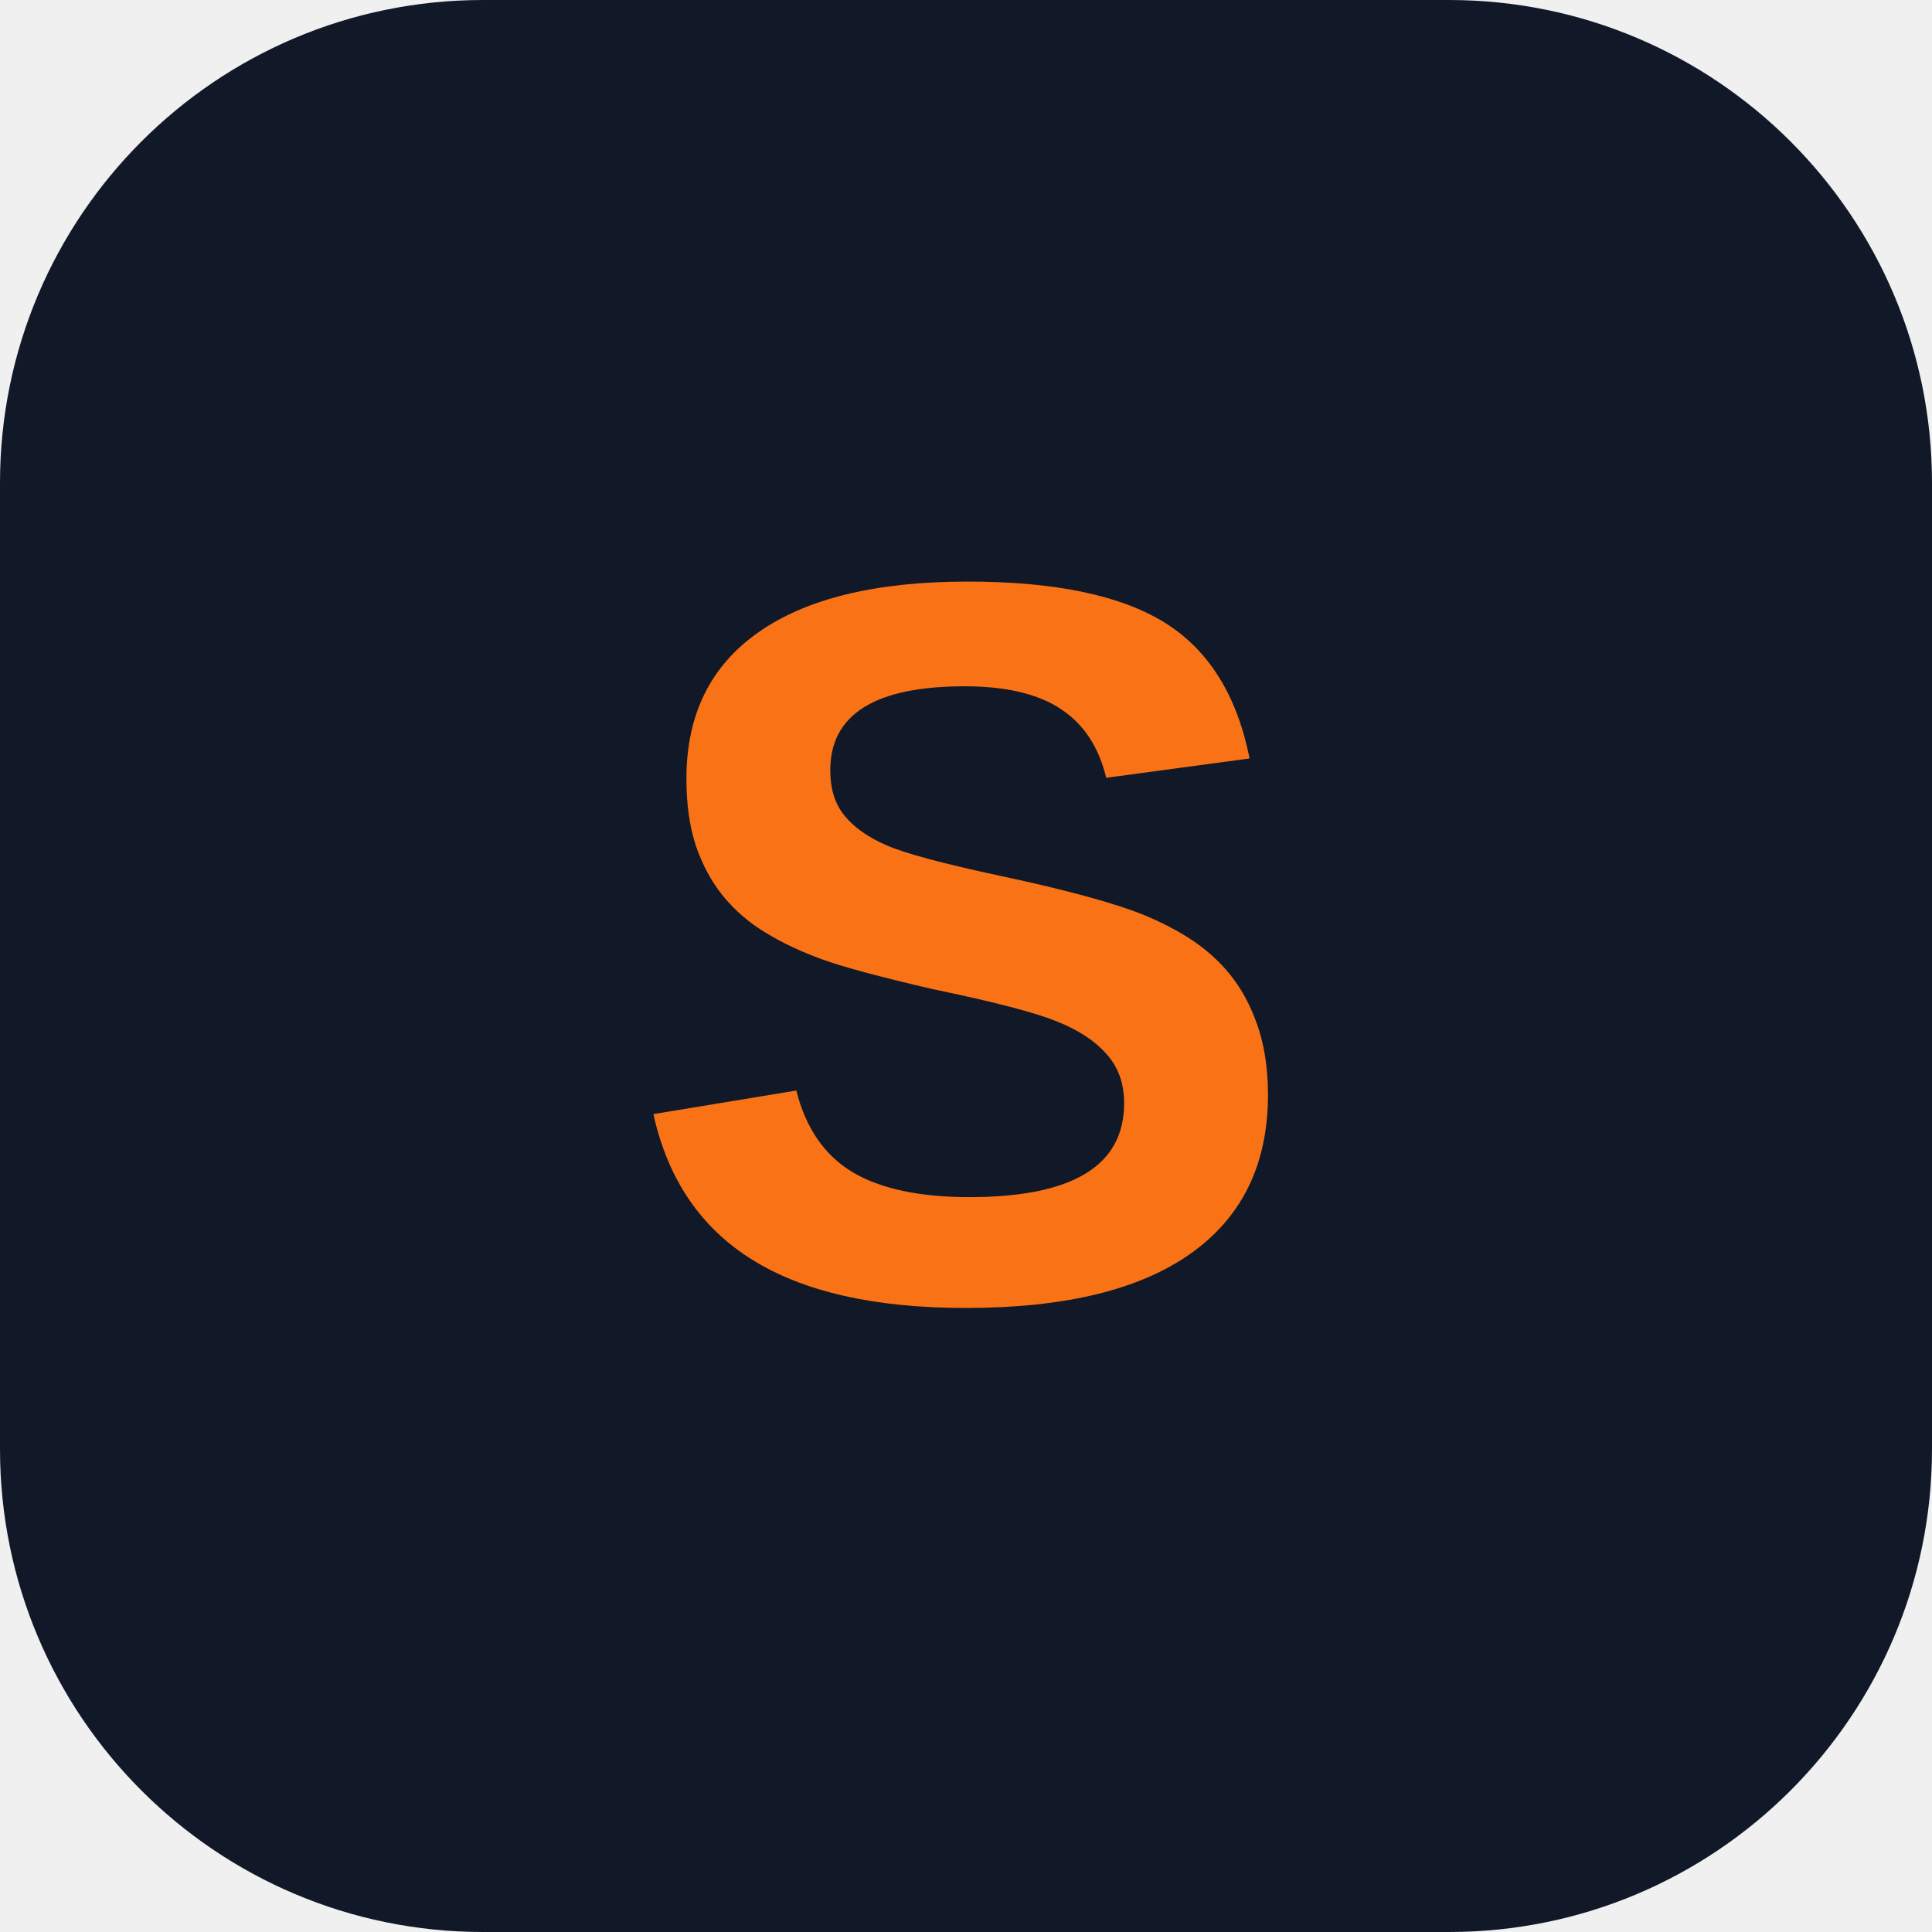
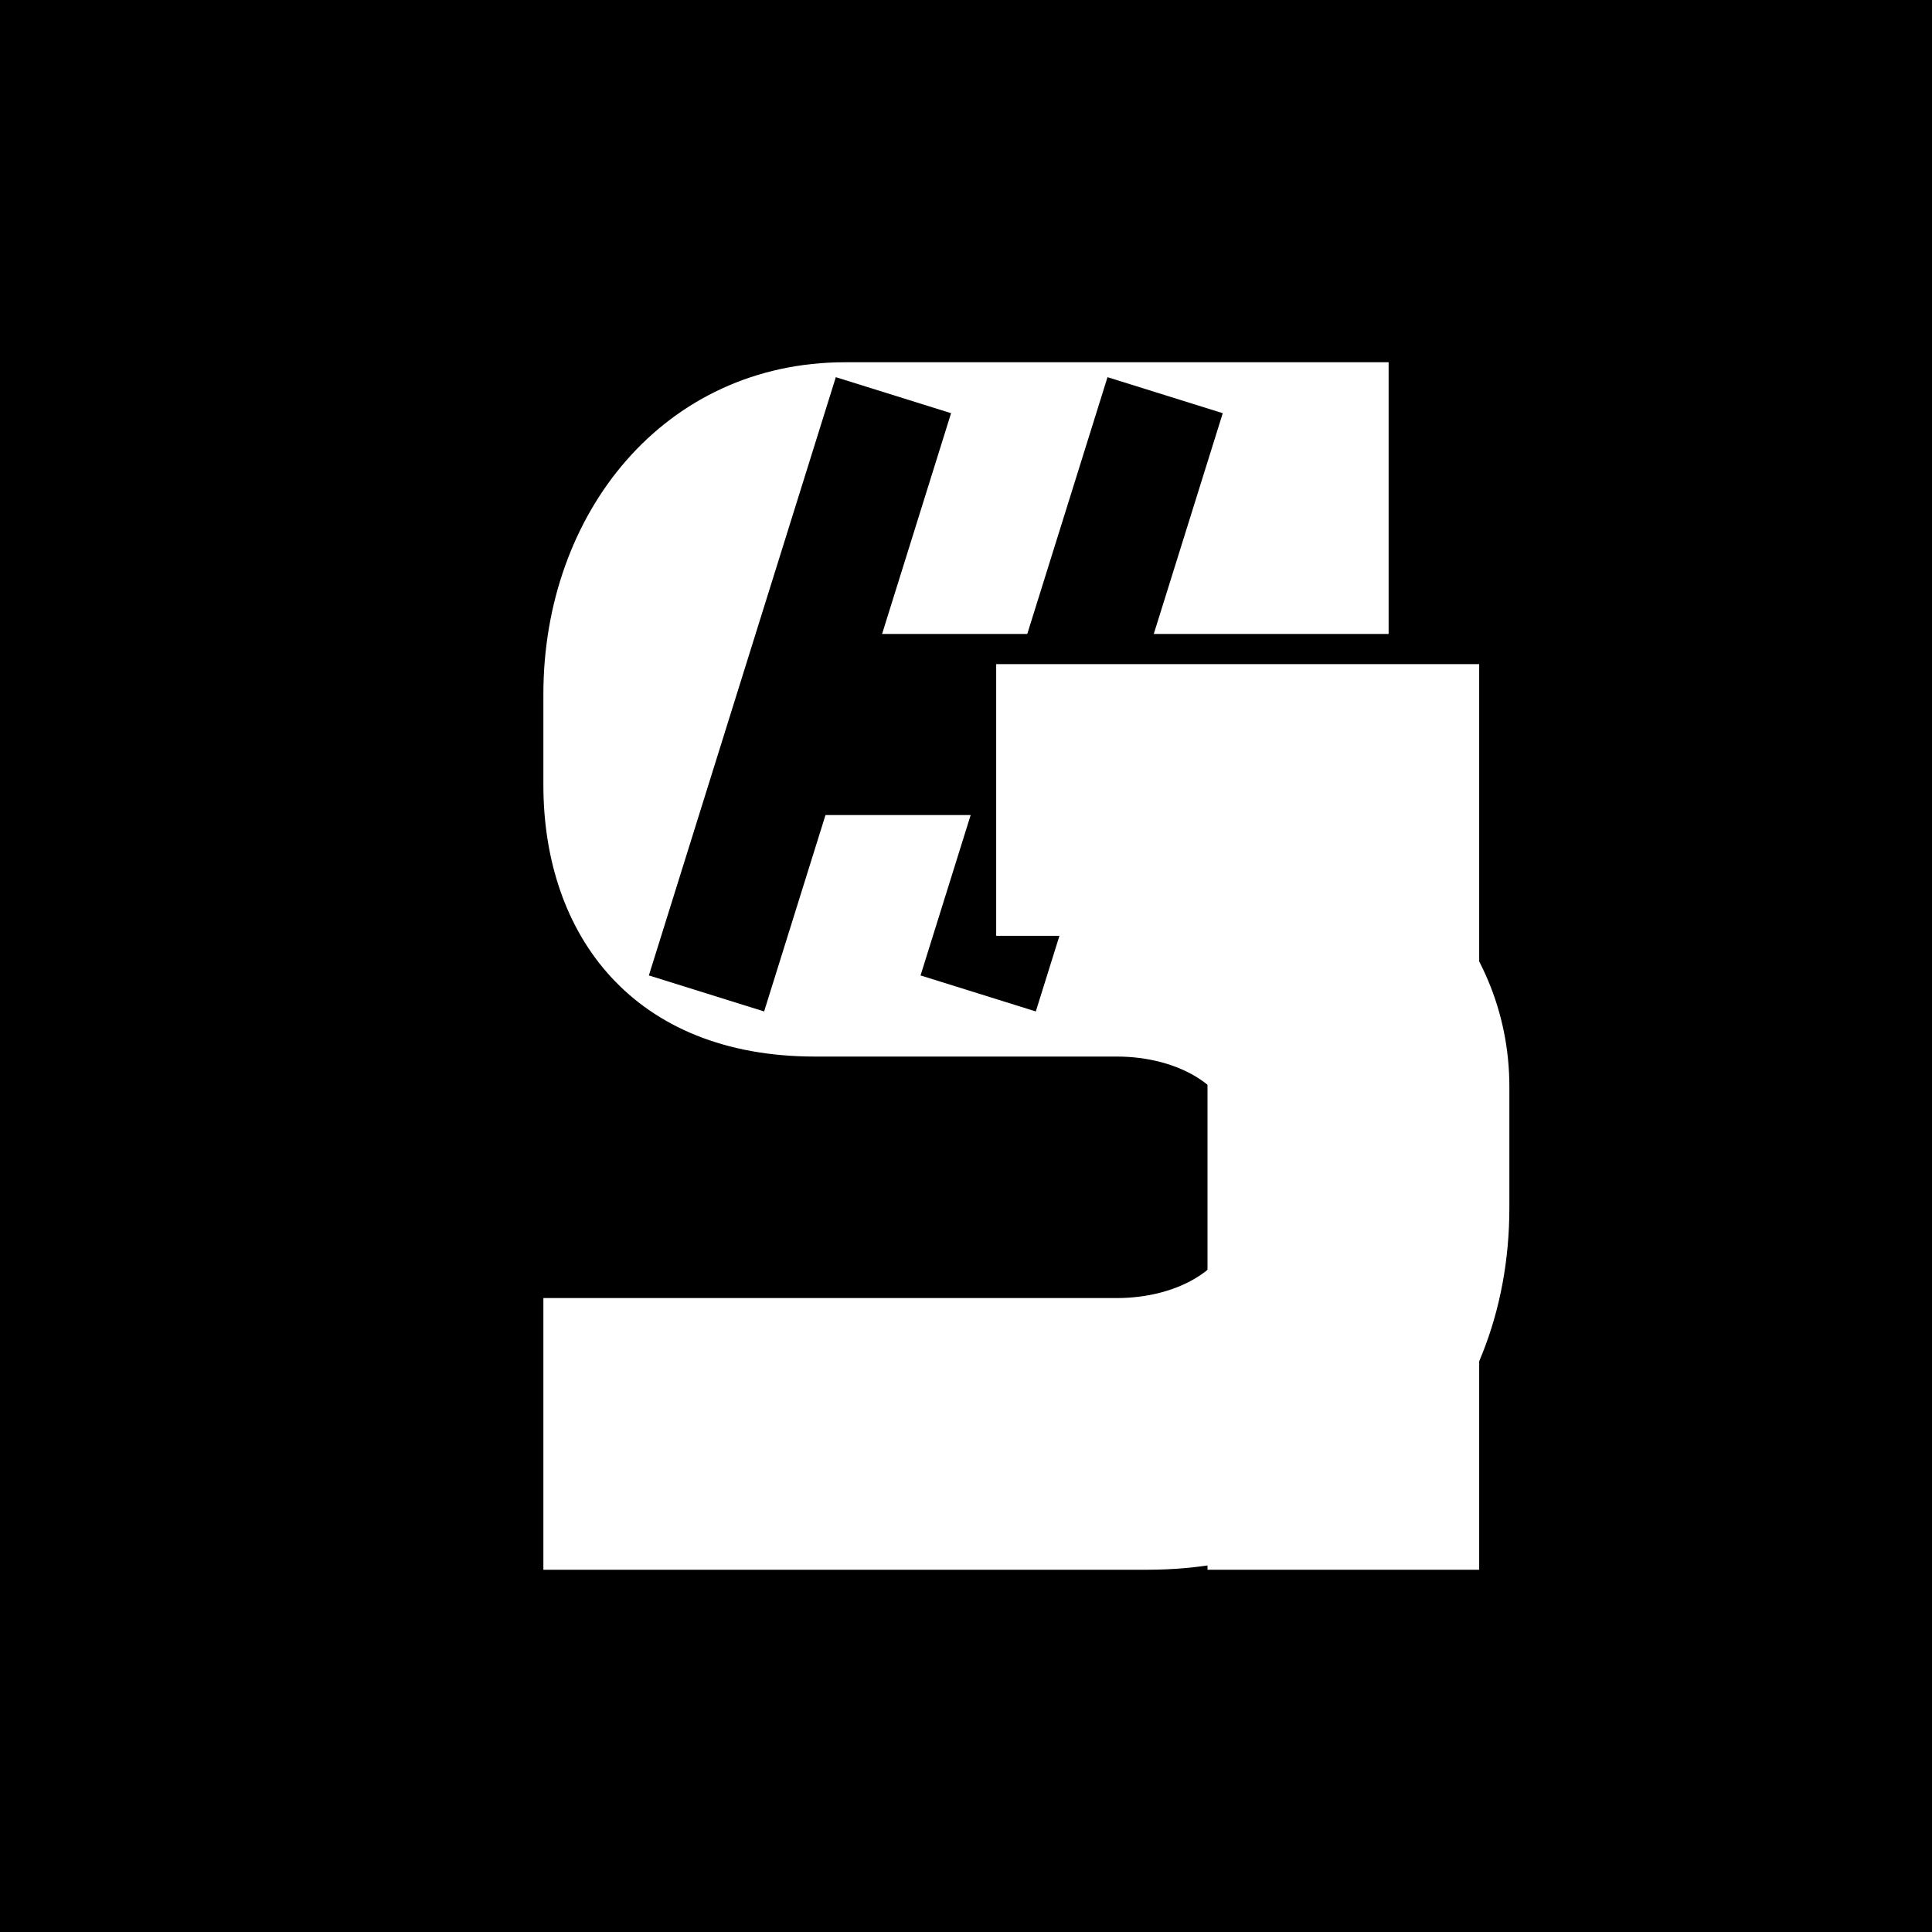
<svg xmlns="http://www.w3.org/2000/svg" viewBox="0 0 64 64" role="img" aria-labelledby="title desc">
-   <rect width="64" height="64" rx="16" fill="#111827" />
-   <text x="32" y="43" text-anchor="middle" font-family="Arial, Helvetica, sans-serif" font-size="34" font-weight="800" fill="#f97316">S</text>
+   <rect width="64" height="64" fill="#000" />
+   <path d="M18 12h28v9H27v6h14c5 0 9 4 9 9v4c0 7-5 12-12 12H18v-9h19c2 0 4-1 4-3v-2c0-2-2-3-4-3H27c-6 0-9-4-9-9v-3c0-6 4-11 10-11Z" fill="#fff" />
+   <path d="M29 15l-5 16m14-16-5 16" fill="none" stroke="#000" stroke-width="4" stroke-linecap="square" />
+   <path d="M42 22h7v30h-9V31h-7v-9h9Z" fill="#fff" />
</svg>
